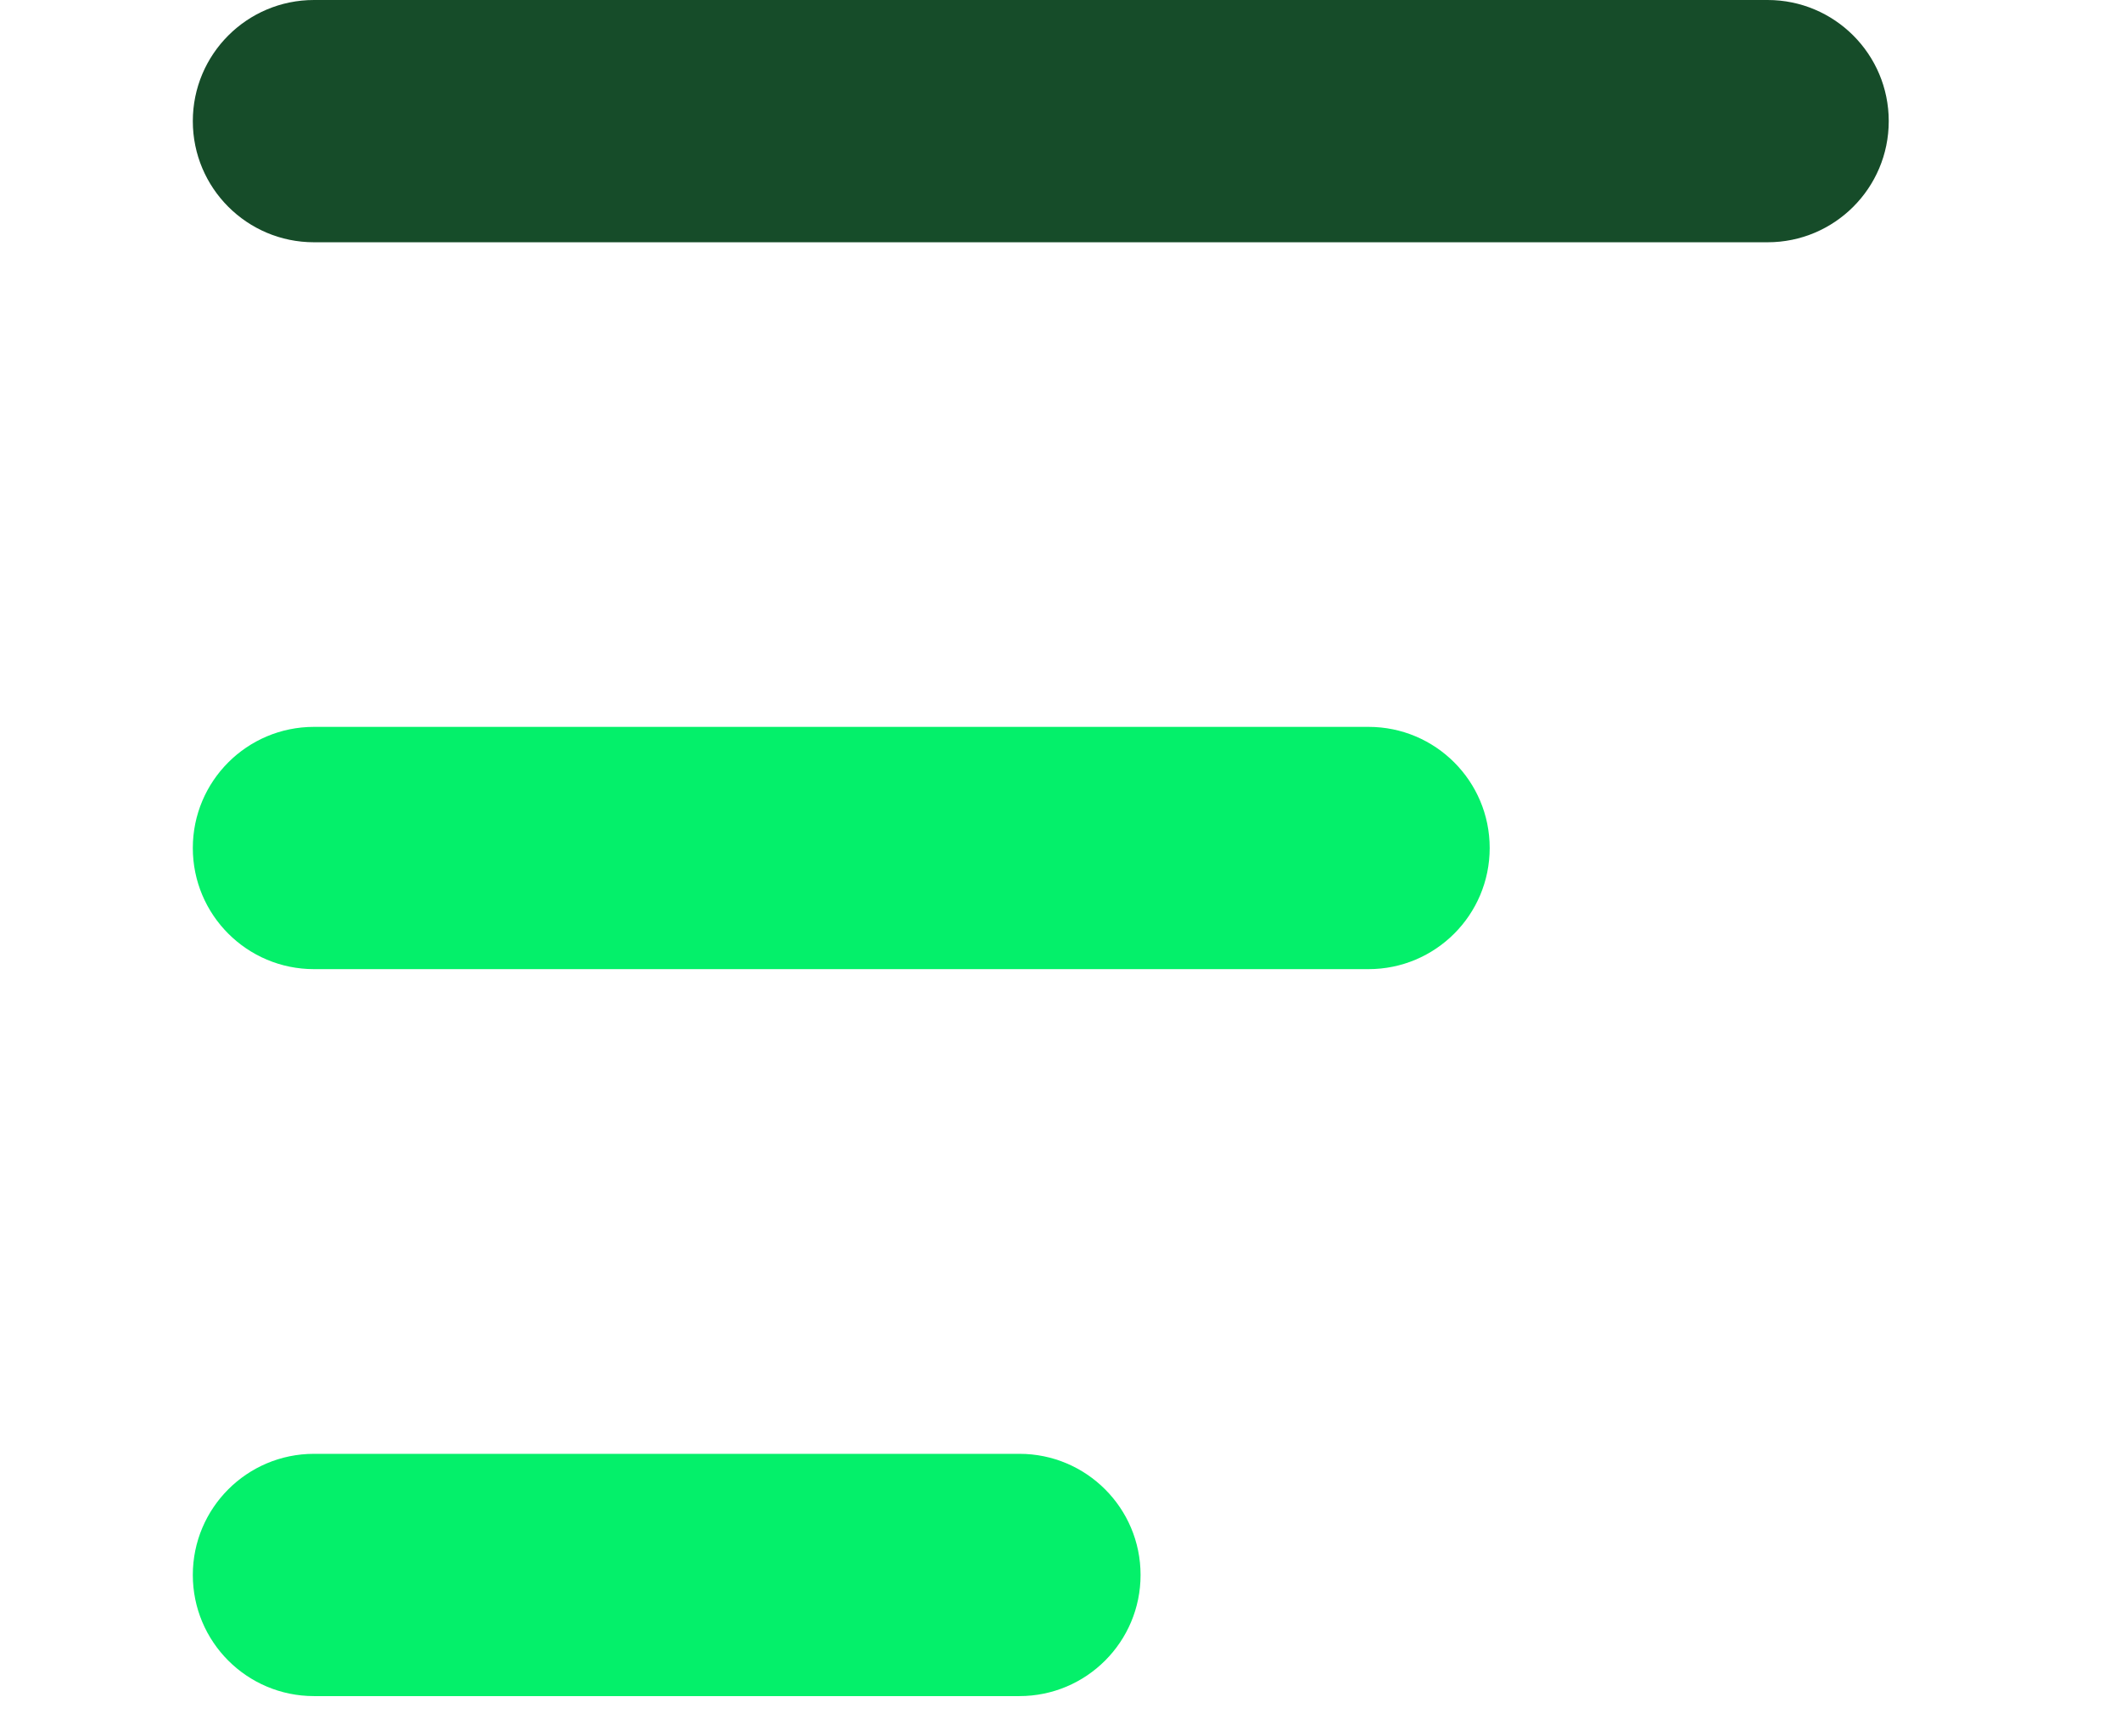
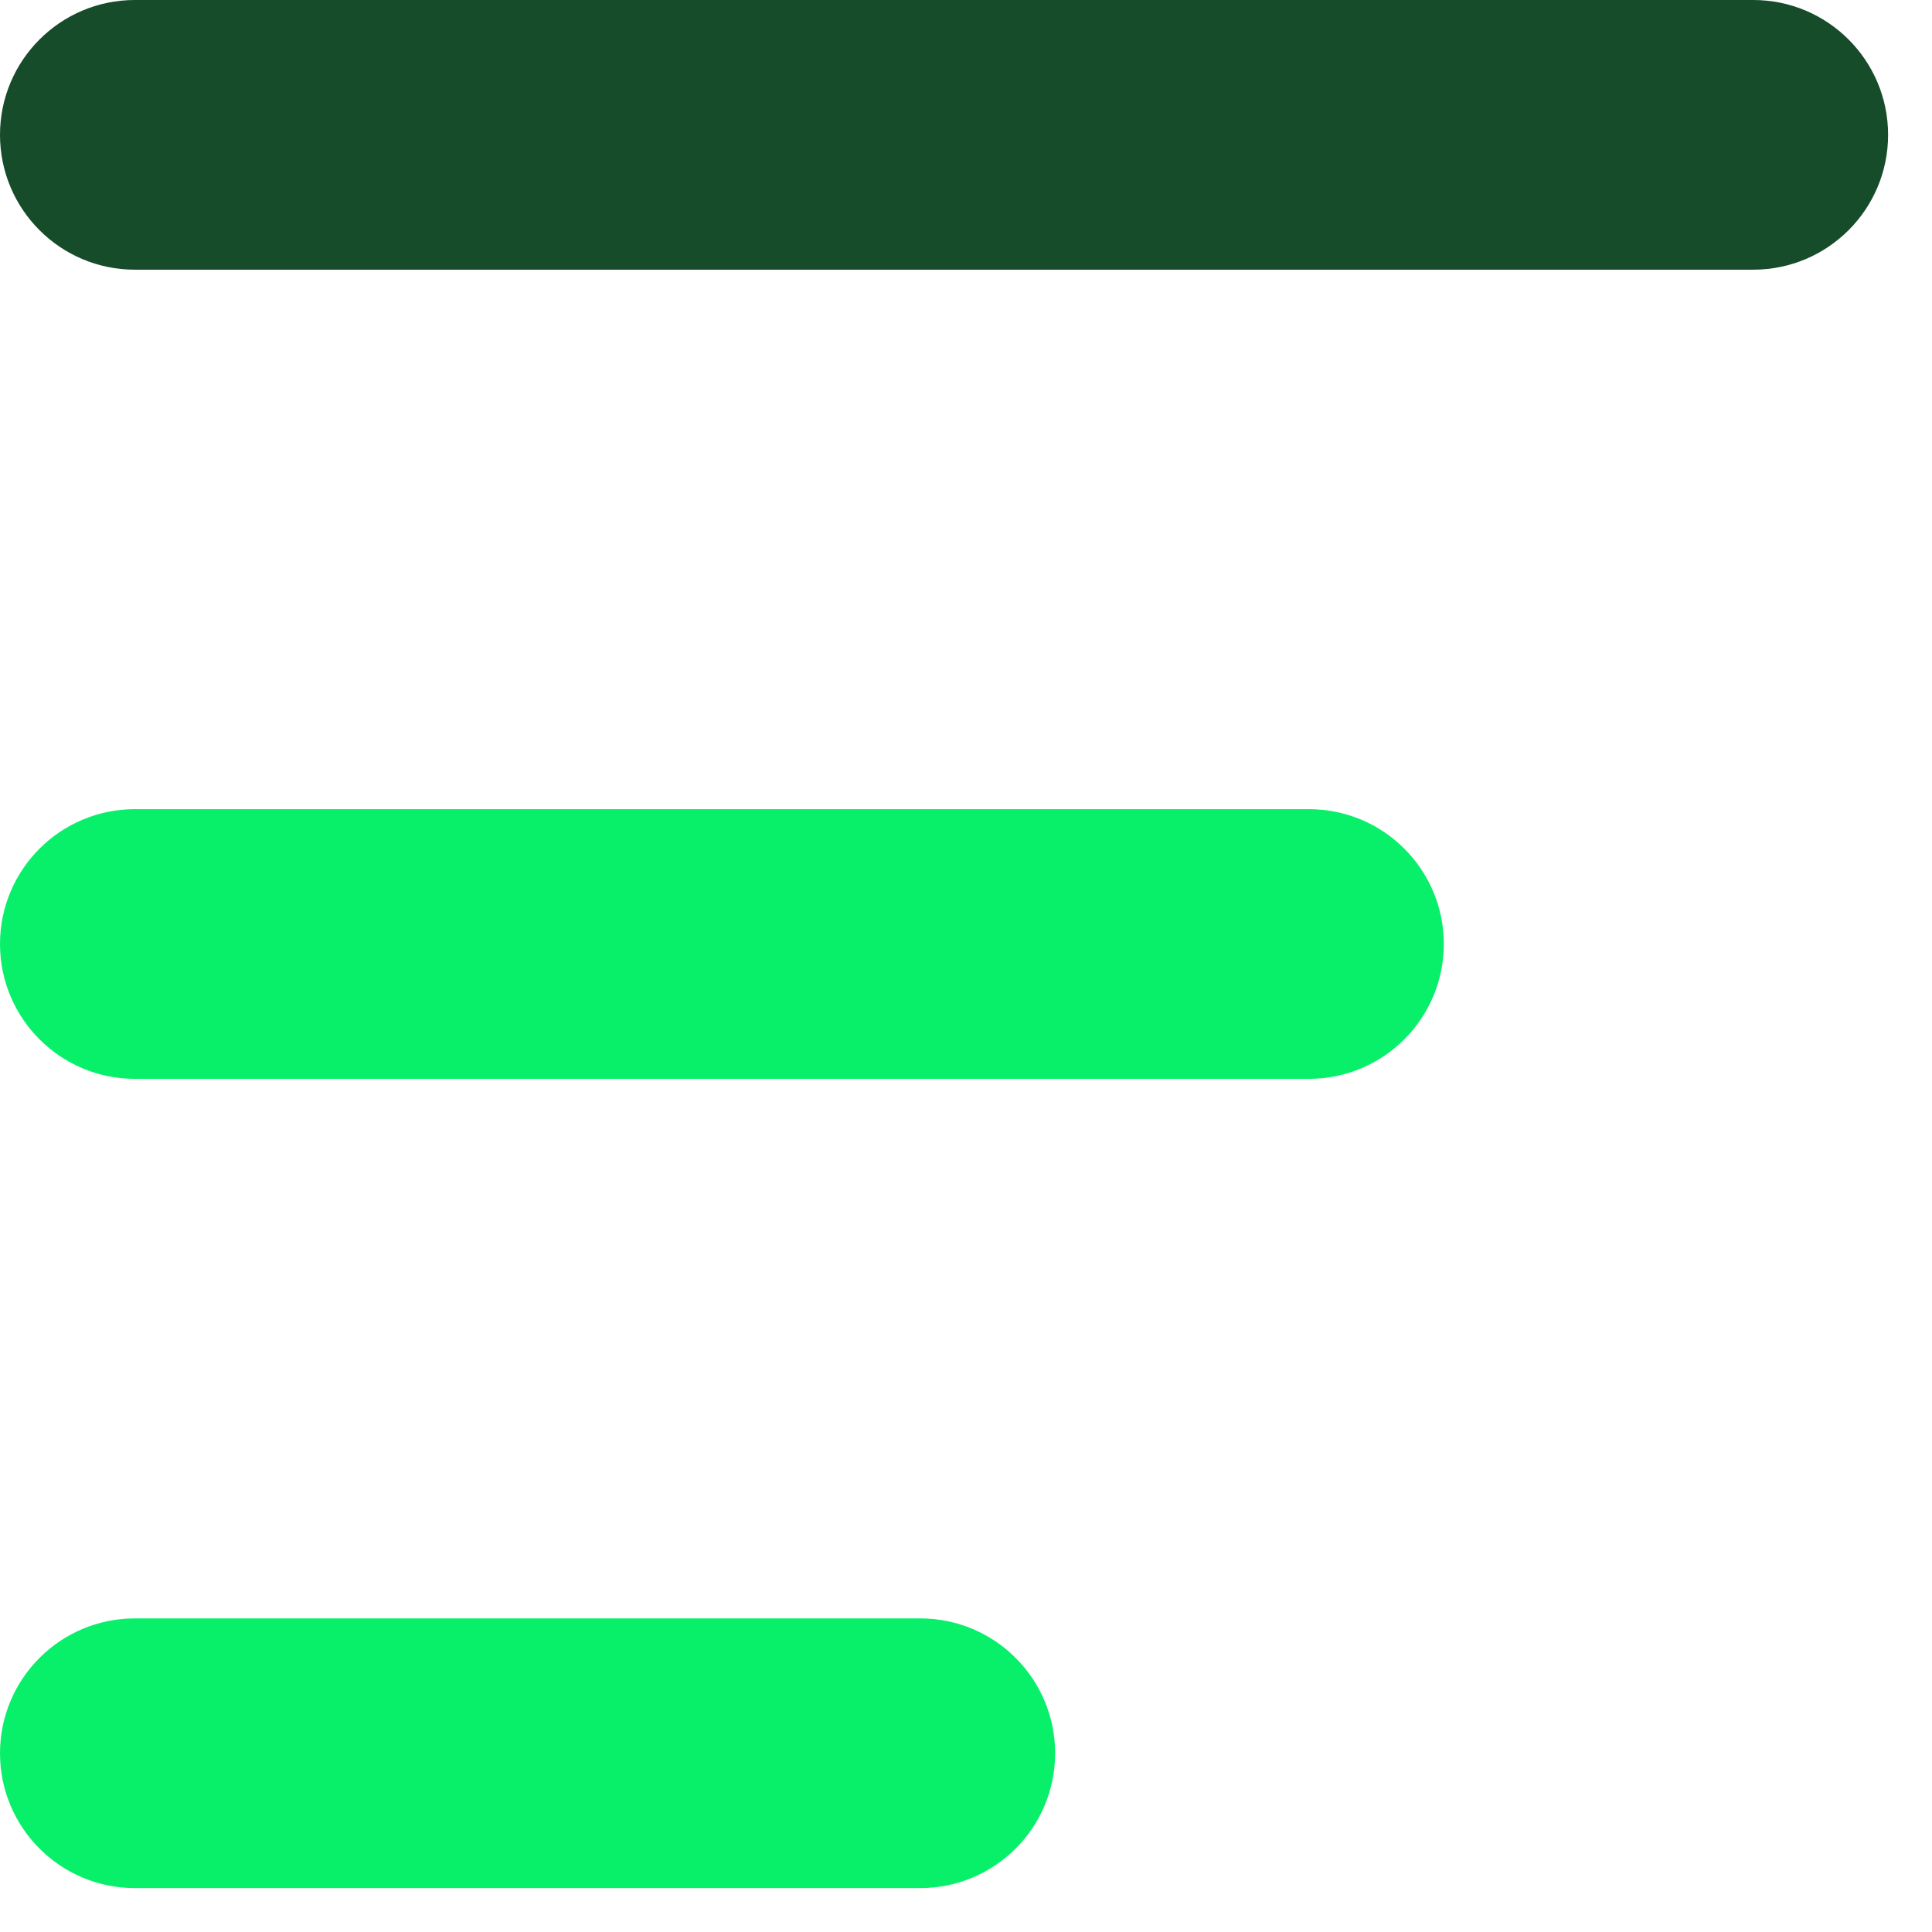
- <svg xmlns="http://www.w3.org/2000/svg" width="22" height="18" viewBox="0 0 22 22" fill="none">
+ <svg xmlns="http://www.w3.org/2000/svg" width="22" height="22" viewBox="0 0 22 22" fill="none">
  <rect width="21.5" height="3.071" rx="1.536" fill="#164C29" />
-   <rect y="9.214" width="16.441" height="3.071" rx="1.536" fill="#04f06a" />
-   <rect y="18.429" width="12.015" height="3.071" rx="1.536" fill="#04f06a" />
+   <rect y="9.214" width="16.441" height="3.071" rx="1.536" fill="#08F06A" />
+   <rect y="18.429" width="12.015" height="3.071" rx="1.536" fill="#08F06A" />
</svg>
